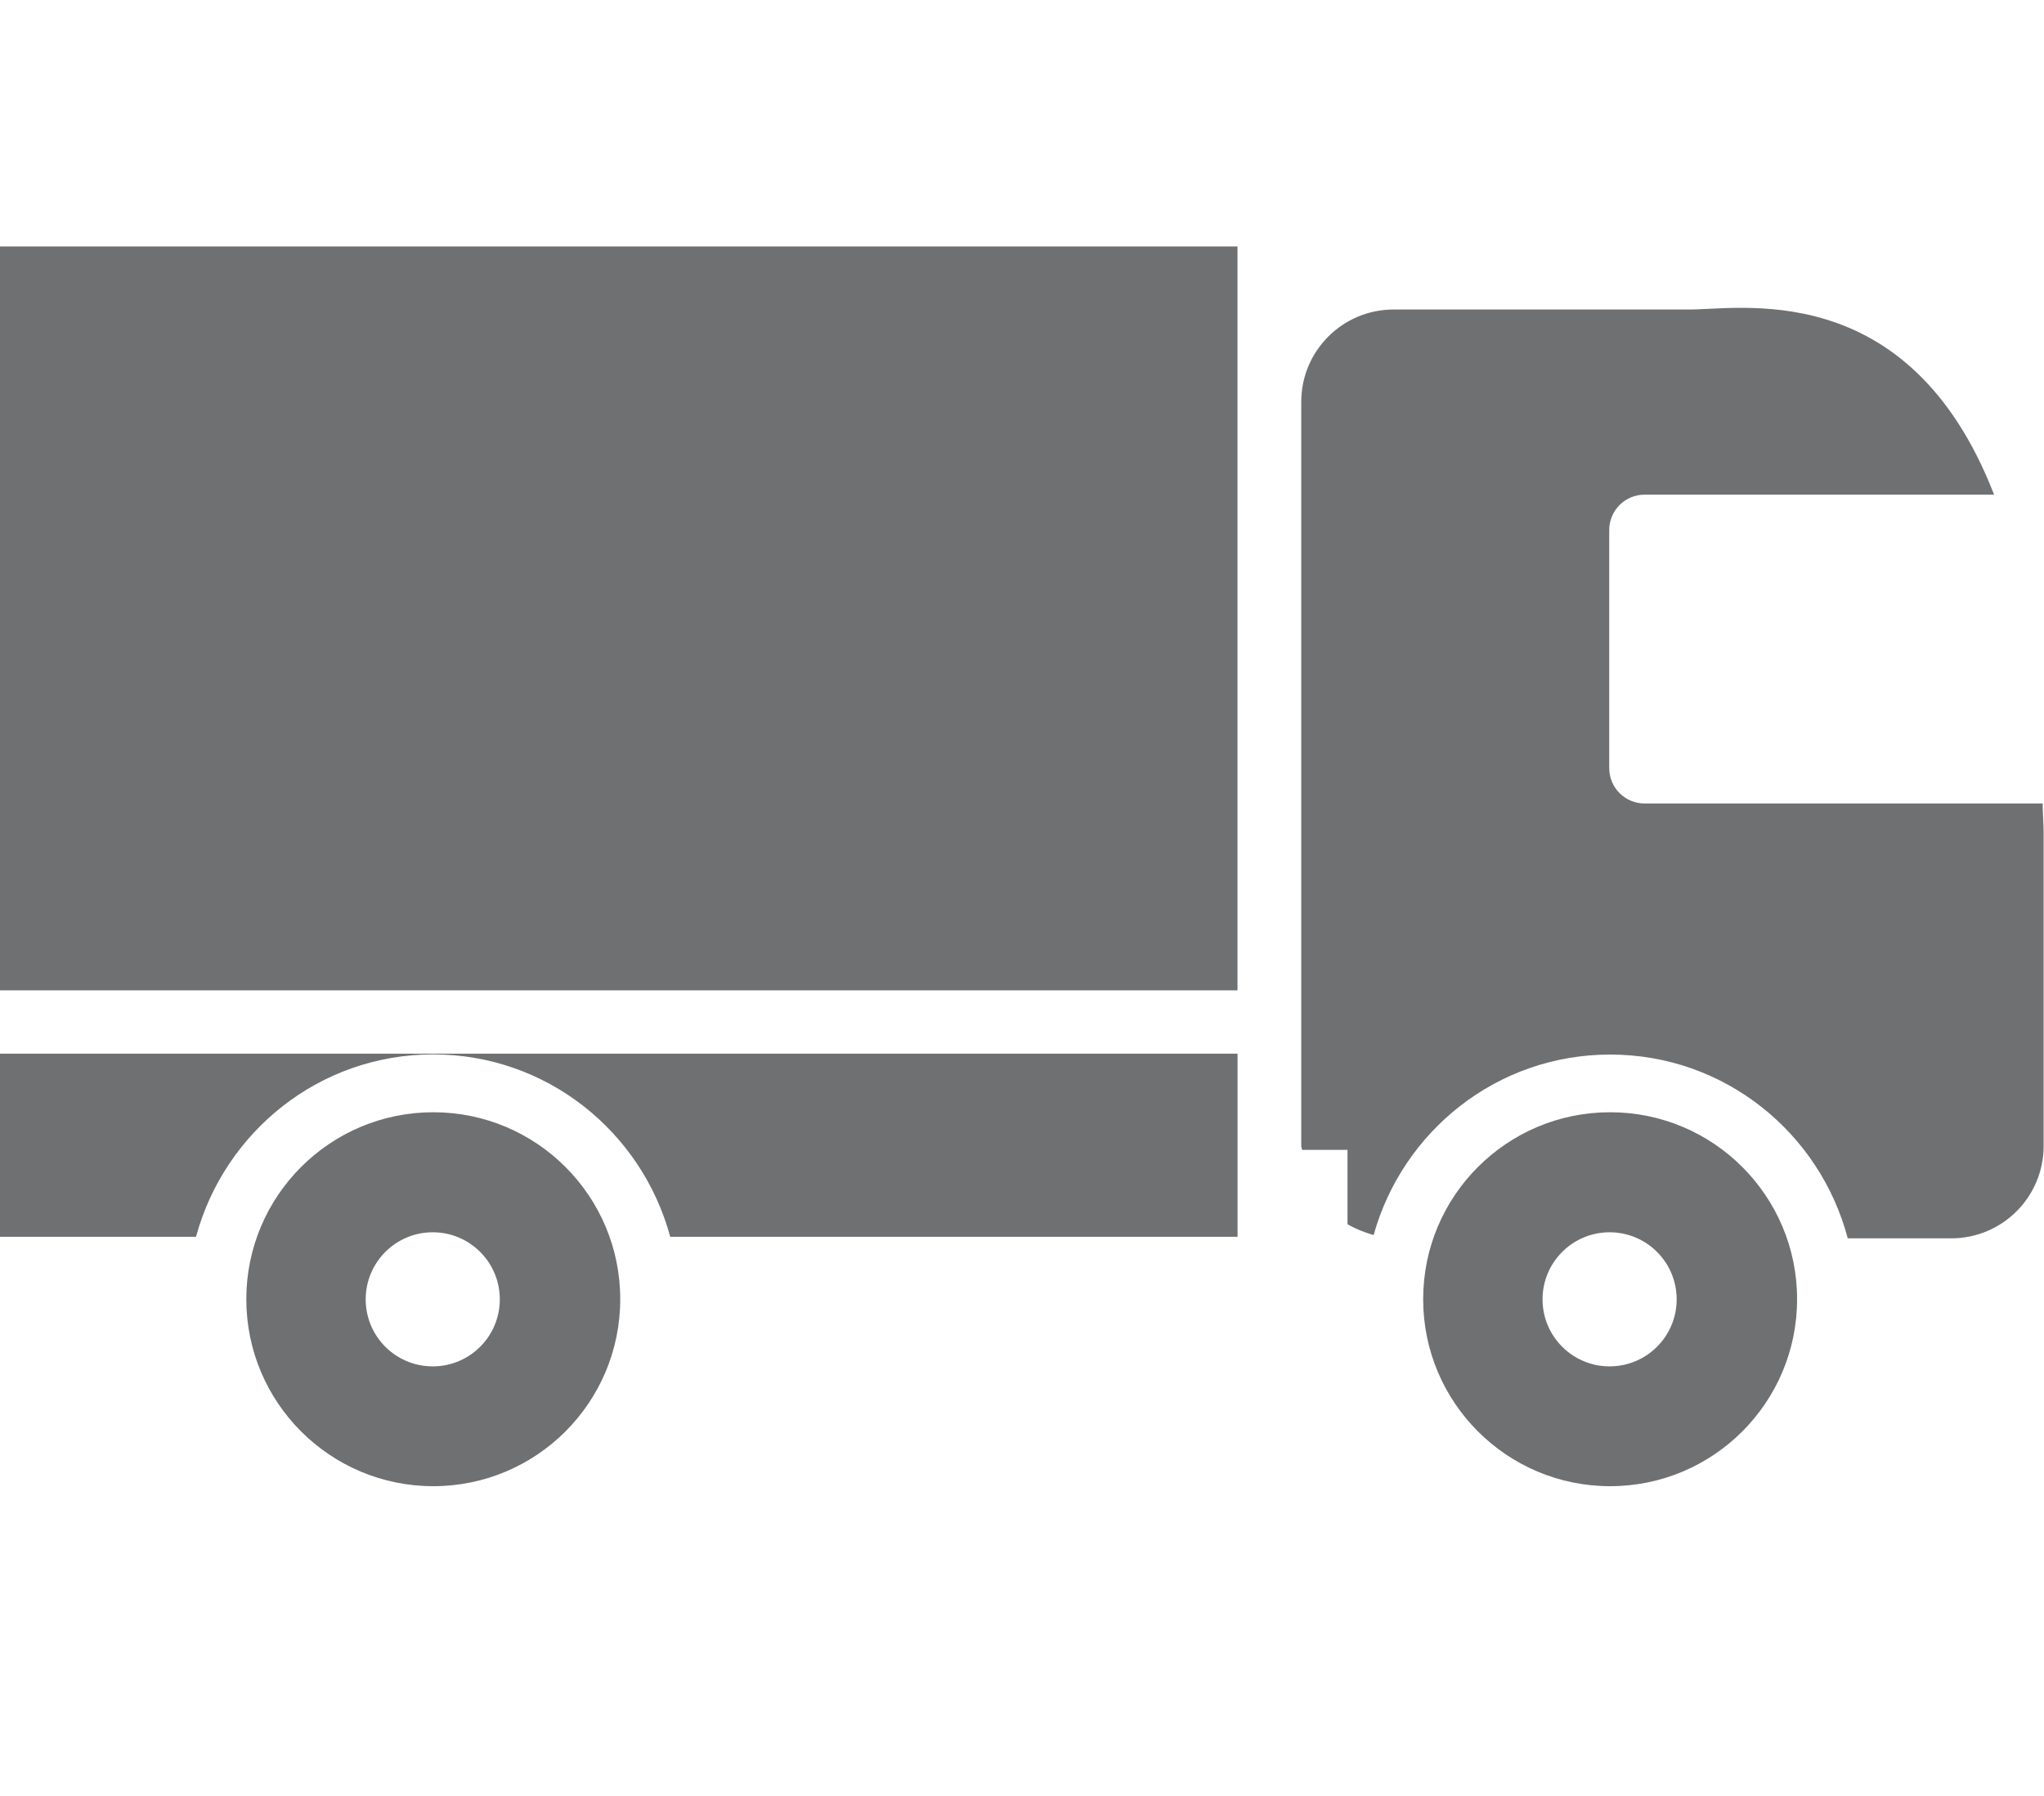
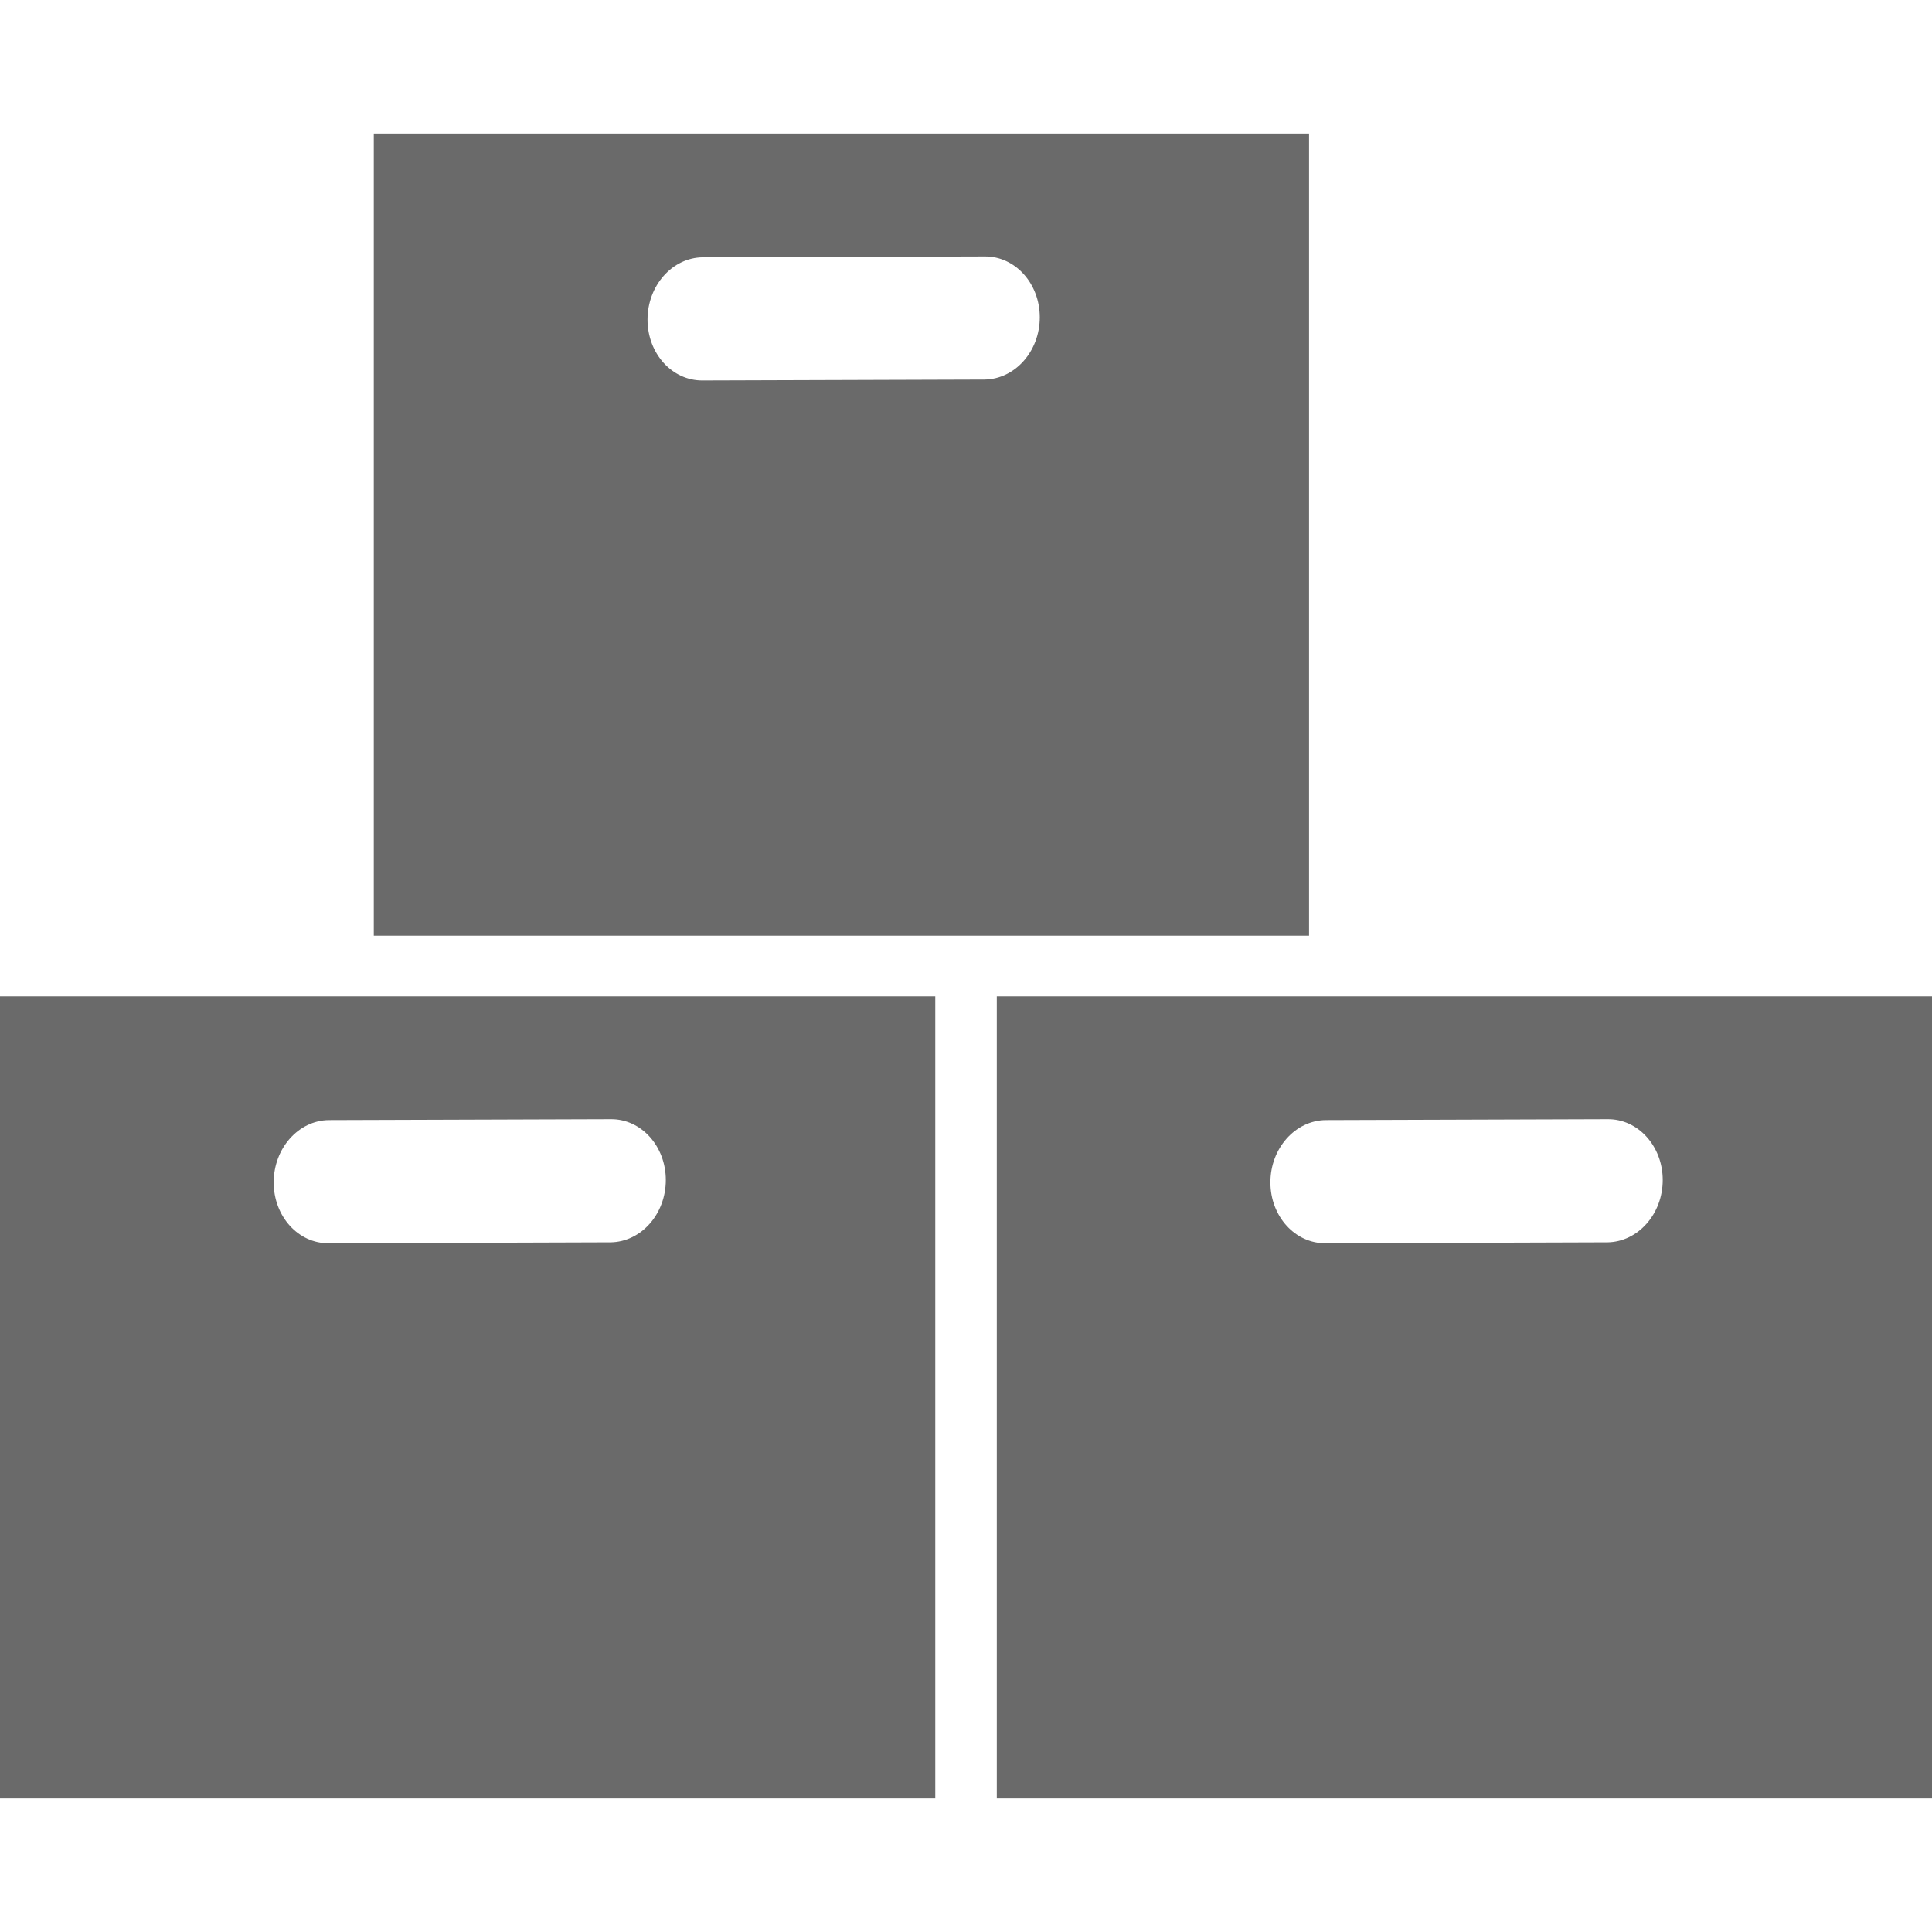
- <svg xmlns="http://www.w3.org/2000/svg" version="1.1" id="按车次_1_" x="0px" y="0px" width="27.31px" height="24px" viewBox="0 0 27.31 24" enable-background="new 0 0 27.31 24" xml:space="preserve">
-   <g id="按车次">
-     <g>
-       <path fill-rule="evenodd" clip-rule="evenodd" fill="#6E7072" d="M-0.01,16.527h2.629c0.38-1.401,1.647-2.437,3.168-2.437    s2.788,1.035,3.168,2.437h7.58V14.08H-0.01V16.527z M5.789,14.863c-1.379,0-2.498,1.119-2.498,2.498    c0,1.38,1.118,2.499,2.498,2.499c1.38,0,2.498-1.119,2.498-2.499C8.287,15.982,7.169,14.863,5.789,14.863z M5.782,18.259    c-0.495,0-0.896-0.4-0.896-0.896c0-0.494,0.401-0.896,0.896-0.896s0.896,0.401,0.896,0.896    C6.678,17.858,6.277,18.259,5.782,18.259z M16.534,3.293h-16.54v9.941h16.54V3.293z M27.292,10.737h-5.319    c-0.26,0-0.472-0.211-0.472-0.472V7.082c0-0.26,0.212-0.472,0.472-0.472h4.67c-1.147-2.956-3.453-2.458-4.108-2.474h-3.915    c-0.682,0-1.234,0.553-1.234,1.234v9.943c0,0.019,0.01,0.034,0.011,0.053h0.607v0.993c0.108,0.063,0.226,0.11,0.349,0.145    c0.388-1.389,1.648-2.412,3.16-2.412c1.529,0,2.802,1.045,3.175,2.456h1.383c0.682,0,1.234-0.553,1.234-1.234v-4.201    C27.303,10.978,27.293,10.866,27.292,10.737z M21.513,14.863c-1.38,0-2.498,1.119-2.498,2.498c0,1.38,1.118,2.499,2.498,2.499    s2.498-1.119,2.498-2.499C24.011,15.982,22.893,14.863,21.513,14.863z M21.506,18.259c-0.494,0-0.896-0.4-0.896-0.896    c0-0.494,0.401-0.896,0.896-0.896c0.495,0,0.896,0.401,0.896,0.896C22.402,17.858,22.001,18.259,21.506,18.259z" />
+ <svg xmlns="http://www.w3.org/2000/svg" version="1.1" id="图层_1" x="0px" y="0px" width="32px" height="32px" viewBox="0 0 32 32" enable-background="new 0 0 32 32" xml:space="preserve">
+   <g id="形状_14_1_" display="none" enable-background="new    ">
+     <g id="形状_14" display="inline">
+       <g>
+         <path fill="#3179E4" d="M15.999,8.049c-4.438,0-8.037,3.561-8.037,7.952c0,4.39,3.599,7.95,8.037,7.95     c4.438,0,8.039-3.561,8.039-7.95C24.038,11.609,20.438,8.049,15.999,8.049z M20.499,16.891h-3.601v3.561h-1.799v-3.561H11.5     V15.11h3.6v-3.56h1.8v3.561h3.6L20.499,16.891L20.499,16.891z" />
+       </g>
+     </g>
+   </g>
+   <g id="图层_1_xA0_图像_1_" display="none">
+ </g>
+   <g id="箭头_1_" display="none" enable-background="new    ">
+     <g id="箭头" display="inline">
+       <g>
+         <polygon fill="#262626" points="16,18.262 12.595,13.739 11.006,13.739 16,20.371 20.994,13.739 19.404,13.739    " />
+       </g>
+     </g>
+   </g>
+   <g id="按车次_1_" display="none" enable-background="new    ">
+     <g id="按车次" display="inline">
+       <g>
+         <path fill="#6E7072" d="M19.253,6.648H1.271V17.34h17.981L19.253,6.648L19.253,6.648z M7.572,19.094     c-1.499,0-2.716,1.202-2.716,2.686c0,1.484,1.217,2.687,2.716,2.687c1.5,0,2.716-1.202,2.716-2.687     C10.288,20.296,9.072,19.094,7.572,19.094z M7.564,22.744c-0.538,0-0.974-0.432-0.974-0.965c0-0.53,0.436-0.963,0.974-0.963     s0.975,0.433,0.975,0.963C8.539,22.313,8.103,22.744,7.564,22.744z M1.268,20.883h2.858c0.413-1.507,1.79-2.621,3.444-2.621     c1.654,0,3.032,1.114,3.445,2.621h8.241V18.25H1.268V20.883z M24.668,19.094c-1.5,0-2.717,1.202-2.717,2.686     c0,1.484,1.217,2.687,2.717,2.687c1.499,0,2.715-1.202,2.715-2.687C27.383,20.296,26.167,19.094,24.668,19.094z M24.66,22.744     c-0.538,0-0.975-0.432-0.975-0.965c0-0.53,0.437-0.963,0.975-0.963s0.974,0.433,0.974,0.963     C25.634,22.313,25.198,22.744,24.66,22.744z M30.95,14.653h-5.783c-0.283,0-0.513-0.227-0.513-0.507v-3.423     c0-0.281,0.229-0.508,0.513-0.508h5.077c-1.248-3.18-3.756-2.643-4.467-2.661H21.52c-0.74,0-1.342,0.595-1.342,1.328v10.693     c0,0.021,0.012,0.036,0.012,0.056h0.66V20.7c0.118,0.067,0.246,0.118,0.379,0.155c0.424-1.492,1.795-2.594,3.438-2.594     c1.66,0,3.044,1.123,3.45,2.641h1.504c0.741,0,1.343-0.594,1.343-1.326v-4.519C30.963,14.913,30.952,14.792,30.95,14.653z" />
+       </g>
+     </g>
+   </g>
+   <g id="按件数_1_" enable-background="new    ">
+     <g id="按件数">
+       <g>
+         <path fill="#6A6A6A" d="M21.682,2.213H6.191v13.284h15.491V2.213z M16.308,6.287l-4.669,0.015     c-0.505,0.006-0.914-0.445-0.914-1.008c0-0.563,0.409-1.026,0.913-1.032l4.669-0.014c0.504-0.007,0.915,0.445,0.915,1.008     S16.812,6.279,16.308,6.287z M0,29.787h15.491V16.503H0V29.787z M5.446,18.552l4.669-0.015c0.504-0.006,0.913,0.446,0.913,1.008     c0,0.563-0.408,1.024-0.913,1.032l-4.669,0.015c-0.504,0.007-0.913-0.445-0.913-1.008C4.533,19.021,4.942,18.558,5.446,18.552z      M16.51,16.503v13.284H32V16.503H16.51z M26.626,20.577l-4.668,0.015c-0.505,0.007-0.916-0.445-0.916-1.008     c0-0.563,0.41-1.026,0.916-1.032l4.668-0.015c0.504-0.006,0.914,0.446,0.914,1.008C27.54,20.108,27.13,20.569,26.626,20.577z" />
+       </g>
+     </g>
+   </g>
+   <g id="按方量_1_" display="none" enable-background="new    ">
+     <g id="按方量" display="inline">
+       <g>
+         <path fill="#6E7072" d="M20.975,10.763v15.09l7.178-4.043V6.774L20.975,10.763z M3.848,26.229l16.222,0.018V11.107L3.848,11.118     V26.229z M9.942,12.889l4.071-0.013c0.439-0.006,0.797,0.388,0.797,0.879c0,0.49-0.357,0.894-0.797,0.898l-4.071,0.013     c-0.44,0.006-0.797-0.387-0.797-0.878C9.145,13.297,9.502,12.894,9.942,12.889z M26.77,5.777L11.633,5.755L3.86,10.204     l15.137,0.021L26.77,5.777z" />
+       </g>
+     </g>
+   </g>
+   <g id="按重量_1_" display="none" enable-background="new    ">
+     <g id="按重量" display="inline">
+       <g>
+         <path fill="#6E7072" d="M12.31,8.958h0.104c0.19-1.803,1.712-3.214,3.586-3.214c1.873,0,3.396,1.411,3.587,3.213h0.104     l1.324,4.129c0.801-1.045,1.281-2.344,1.281-3.758c0-3.44-2.818-6.229-6.297-6.229c-3.479,0-6.298,2.79-6.298,6.23     c0,1.414,0.481,2.714,1.284,3.759L12.31,8.958z M24.622,14.697h-4.945l-1.216-4.476H13.54l-1.216,4.476H7.379L3.855,28.898h24.29     L24.622,14.697z M20.509,20.02h-3.597v5.34h-1.803v-5.34h-3.602v-1.797h9.001L20.509,20.02L20.509,20.02z" />
+       </g>
+     </g>
+   </g>
+   <g id="按里程_1_" display="none" enable-background="new    ">
+     <g id="按里程" display="inline">
+       <g>
+         <path fill="#6E7072" d="M13.391,26.148c-0.69-1.088-5.624-4.094-6.173-7.614c-0.242-1.554,1.42-2.68,5.289-3.788     c8.212-2.352,5.813-4.121,5.813-4.121h0.643c0,0,1.691,1.542-1.111,3.025c-2.221,1.173-6.903,2.13-7.914,4.327     c-0.451,0.98,0.581,2.637,9.464,8.508c0.496,0.328,0.887,0.752,1.105,1.021l10.482-0.007c0,0-1.137-0.9-4.604-2.486     c-3.797-1.738-10.408-4.283-9.947-6.964c0.508-2.957,8.044-2.699,7.395-6.329c-0.219-1.218-2.108-2.379-3.172-2.715     C19.289,8.57,18.732,8,18.509,7.593h3.64l-9.893-3.364L9.692,7.594h4.254c0.092,0.231,0.327,0.533,0.885,0.906     c2.463,1.645,2.312,3.124-3.405,3.808C5.607,13.004-3.289,16.923,3.39,23.197c1.928,1.813,1.663,2.209,2.374,4.318l8.412-0.006     C13.997,27.027,13.722,26.673,13.391,26.148z" />
+       </g>
    </g>
  </g>
</svg>
